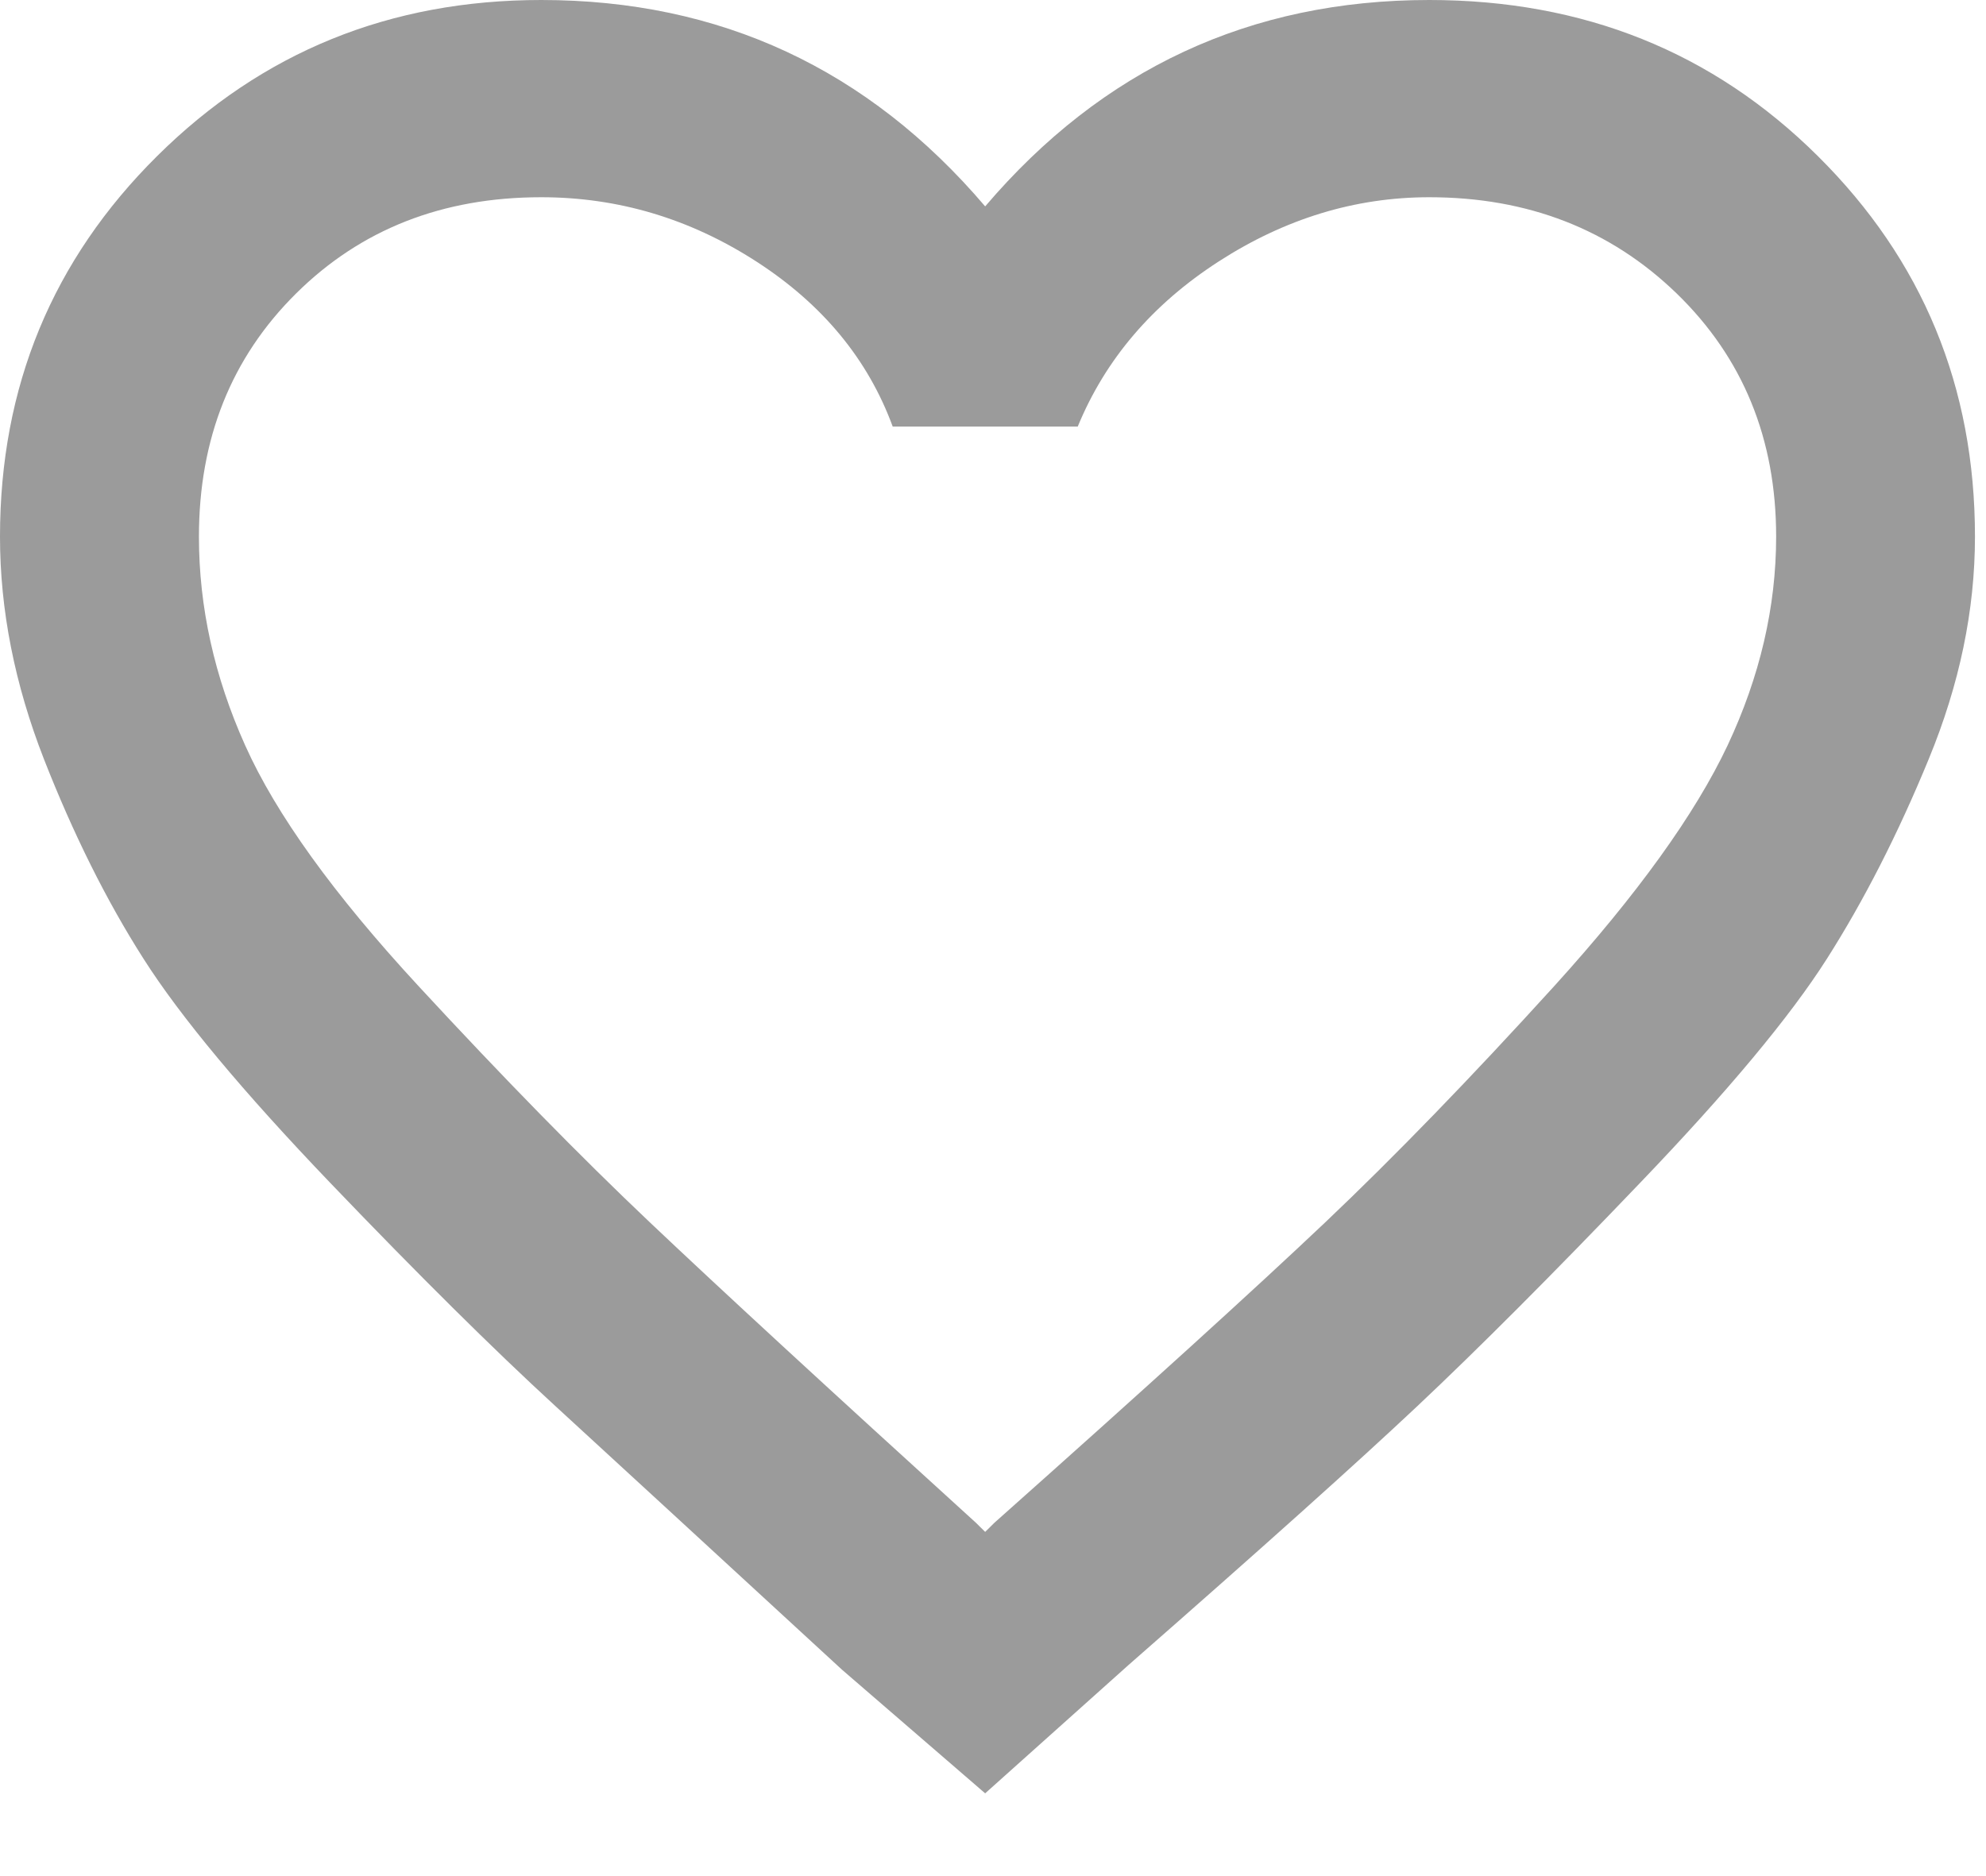
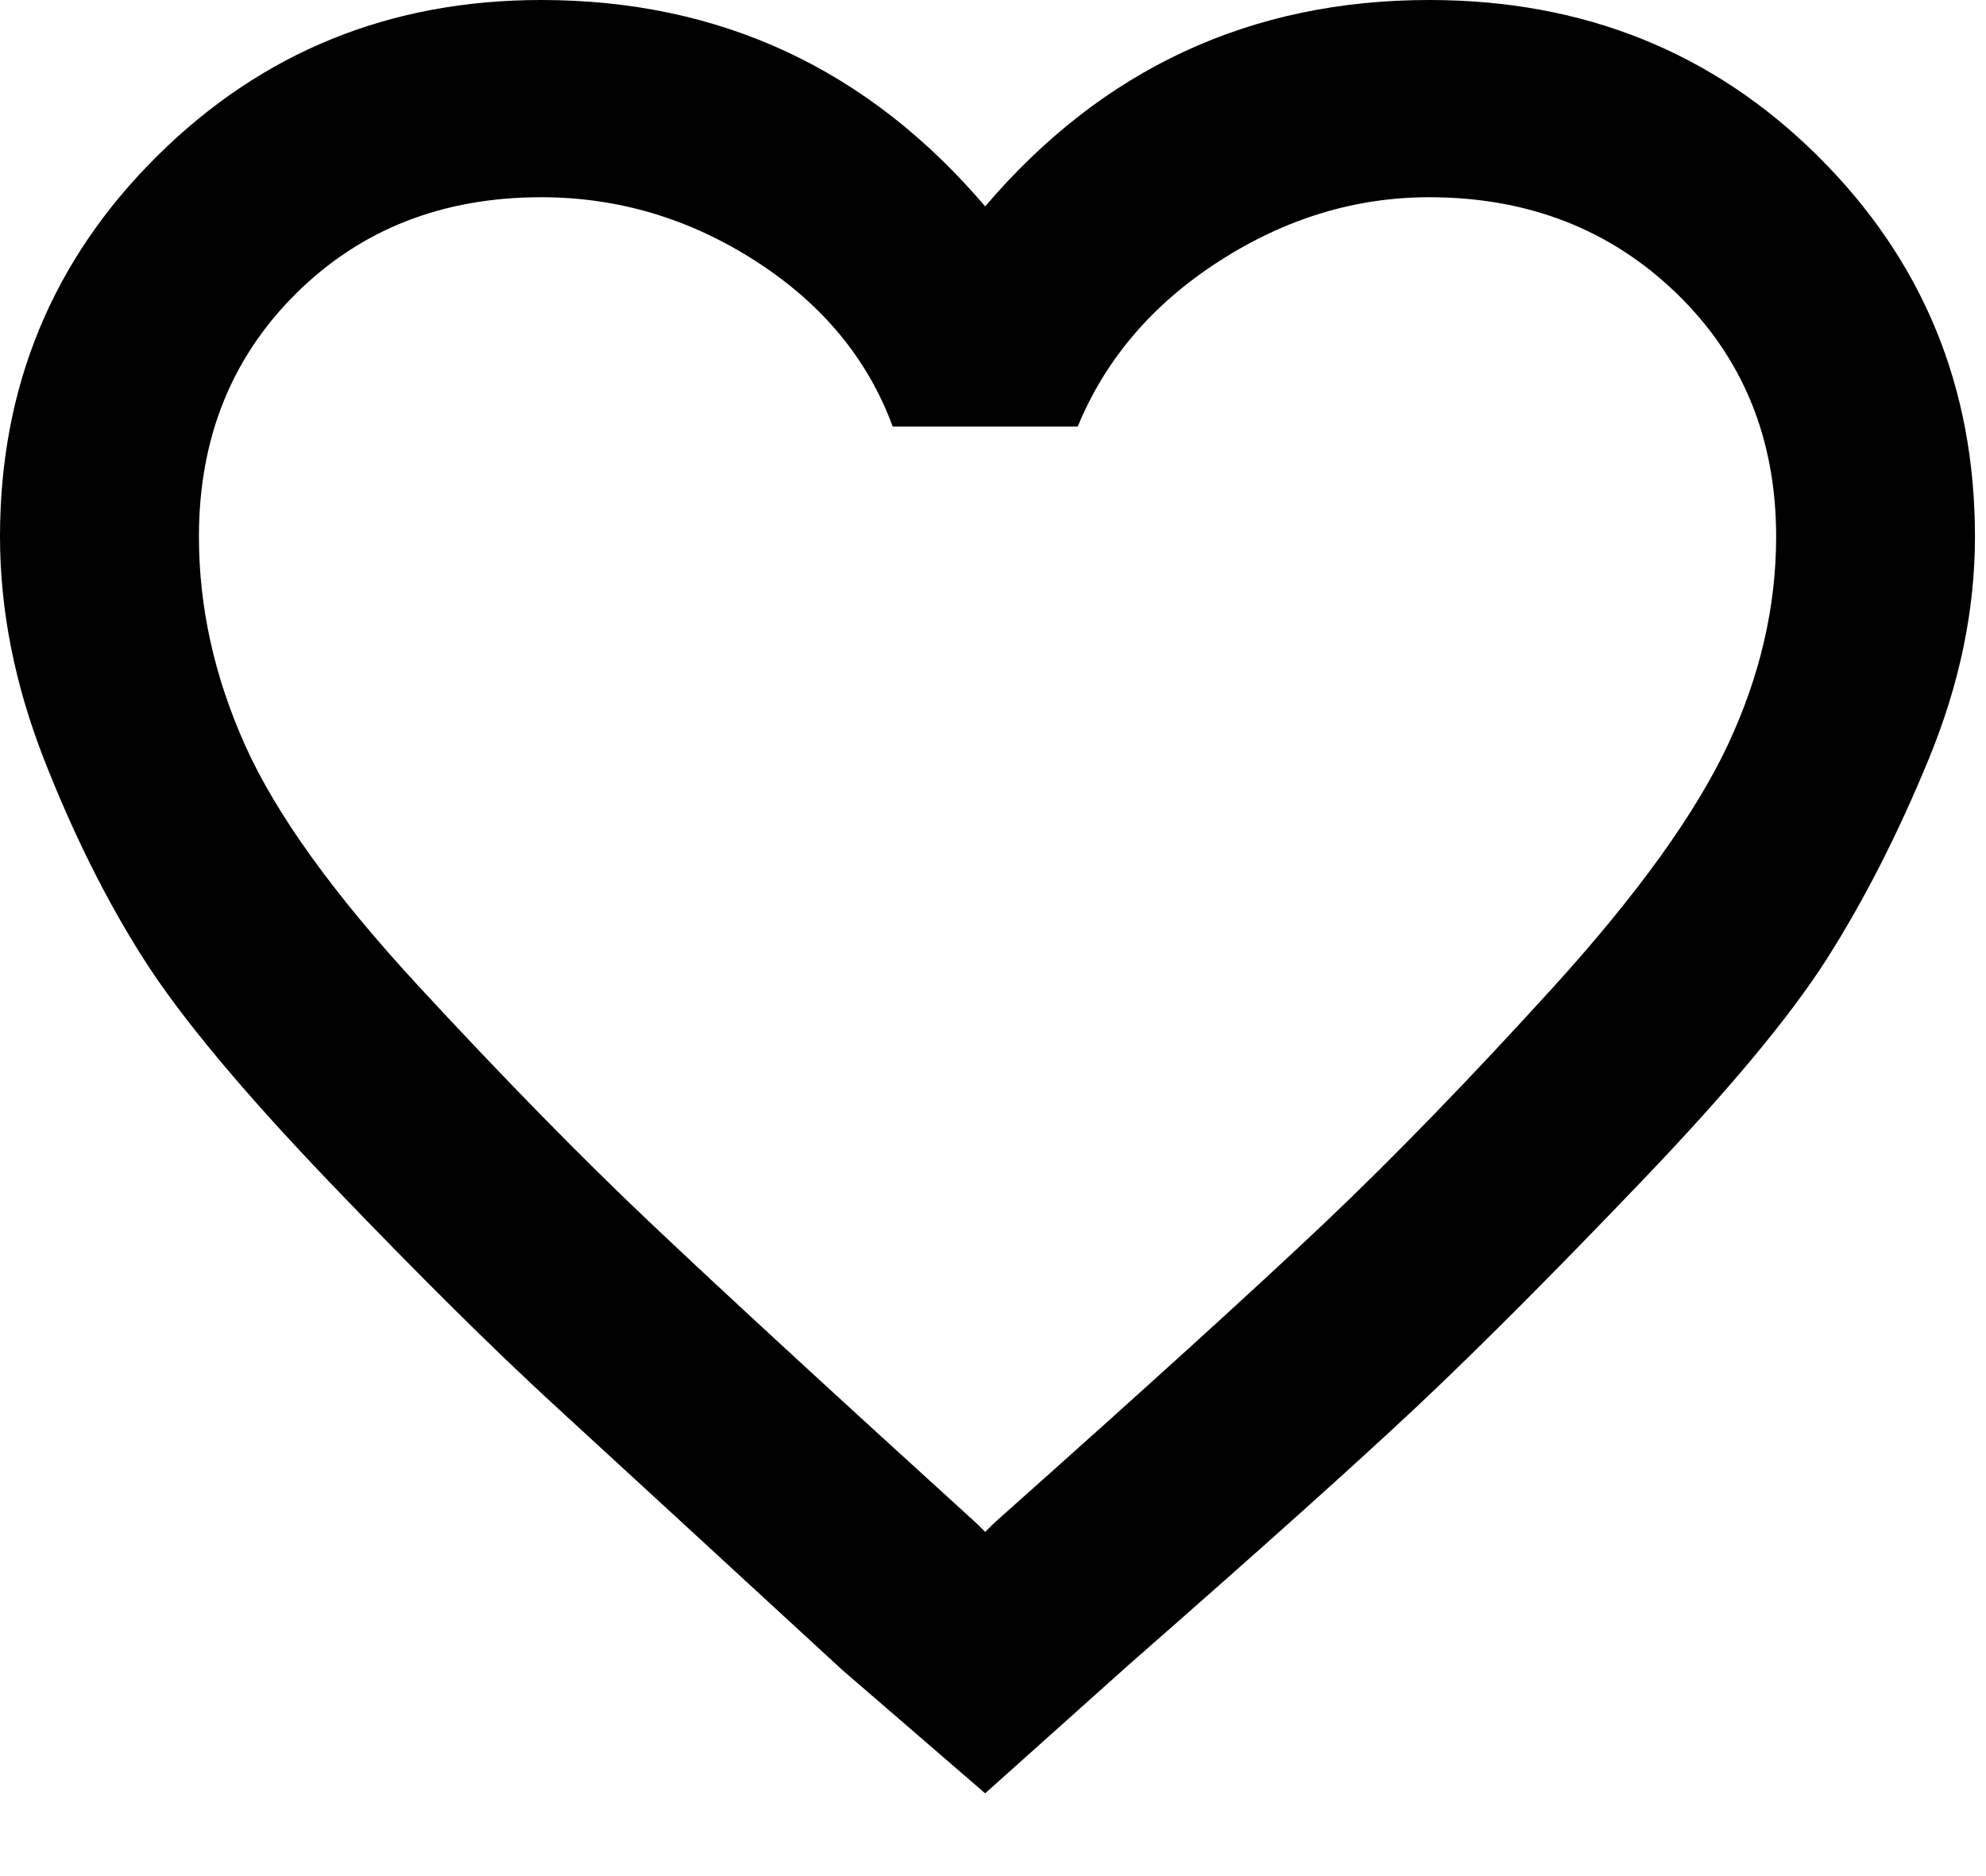
<svg xmlns="http://www.w3.org/2000/svg" width="18" height="17" viewBox="0 0 18 17" fill="none">
-   <path d="M12.954 0C14.351 0 15.525 0.471 16.475 1.414C17.425 2.356 17.9 3.506 17.9 4.865C17.9 5.53 17.761 6.202 17.481 6.881C17.202 7.56 16.894 8.163 16.559 8.69C16.224 9.217 15.658 9.896 14.861 10.727C14.065 11.559 13.394 12.231 12.849 12.744C12.304 13.257 11.431 14.04 10.229 15.093L8.929 16.257L7.63 15.135C6.456 14.054 5.59 13.257 5.031 12.744C4.472 12.231 3.794 11.559 2.997 10.727C2.201 9.896 1.635 9.217 1.3 8.69C0.964 8.163 0.664 7.56 0.398 6.881C0.133 6.202 0 5.53 0 4.865C0 3.506 0.475 2.356 1.425 1.414C2.376 0.471 3.535 0 4.905 0C6.526 0 7.867 0.624 8.929 1.871C9.991 0.624 11.333 0 12.954 0ZM9.013 13.804C10.383 12.585 11.382 11.677 12.011 11.081C12.639 10.485 13.331 9.771 14.086 8.94C14.84 8.108 15.364 7.38 15.658 6.757C15.951 6.133 16.098 5.502 16.098 4.865C16.098 3.978 15.797 3.243 15.197 2.661C14.596 2.079 13.848 1.788 12.954 1.788C12.283 1.788 11.647 1.982 11.046 2.37C10.445 2.758 10.019 3.257 9.768 3.867H8.091C7.867 3.257 7.455 2.758 6.854 2.37C6.253 1.982 5.603 1.788 4.905 1.788C4.01 1.788 3.27 2.079 2.683 2.661C2.096 3.243 1.803 3.978 1.803 4.865C1.803 5.502 1.942 6.133 2.222 6.757C2.501 7.38 3.025 8.108 3.794 8.94C4.562 9.771 5.261 10.485 5.89 11.081C6.519 11.677 7.504 12.585 8.845 13.804L8.929 13.887L9.013 13.804Z" fill="#9B9B9B" />
+   <path d="M12.954 0C14.351 0 15.525 0.471 16.475 1.414C17.425 2.356 17.9 3.506 17.9 4.865C17.9 5.53 17.761 6.202 17.481 6.881C17.202 7.56 16.894 8.163 16.559 8.69C16.224 9.217 15.658 9.896 14.861 10.727C14.065 11.559 13.394 12.231 12.849 12.744C12.304 13.257 11.431 14.04 10.229 15.093L8.929 16.257L7.63 15.135C6.456 14.054 5.59 13.257 5.031 12.744C4.472 12.231 3.794 11.559 2.997 10.727C2.201 9.896 1.635 9.217 1.3 8.69C0.964 8.163 0.664 7.56 0.398 6.881C0.133 6.202 0 5.53 0 4.865C0 3.506 0.475 2.356 1.425 1.414C2.376 0.471 3.535 0 4.905 0C6.526 0 7.867 0.624 8.929 1.871C9.991 0.624 11.333 0 12.954 0ZM9.013 13.804C10.383 12.585 11.382 11.677 12.011 11.081C12.639 10.485 13.331 9.771 14.086 8.94C14.84 8.108 15.364 7.38 15.658 6.757C15.951 6.133 16.098 5.502 16.098 4.865C16.098 3.978 15.797 3.243 15.197 2.661C14.596 2.079 13.848 1.788 12.954 1.788C12.283 1.788 11.647 1.982 11.046 2.37C10.445 2.758 10.019 3.257 9.768 3.867H8.091C7.867 3.257 7.455 2.758 6.854 2.37C6.253 1.982 5.603 1.788 4.905 1.788C4.01 1.788 3.27 2.079 2.683 2.661C2.096 3.243 1.803 3.978 1.803 4.865C1.803 5.502 1.942 6.133 2.222 6.757C2.501 7.38 3.025 8.108 3.794 8.94C4.562 9.771 5.261 10.485 5.89 11.081C6.519 11.677 7.504 12.585 8.845 13.804L8.929 13.887L9.013 13.804Z" fill="#000000" />
</svg>
